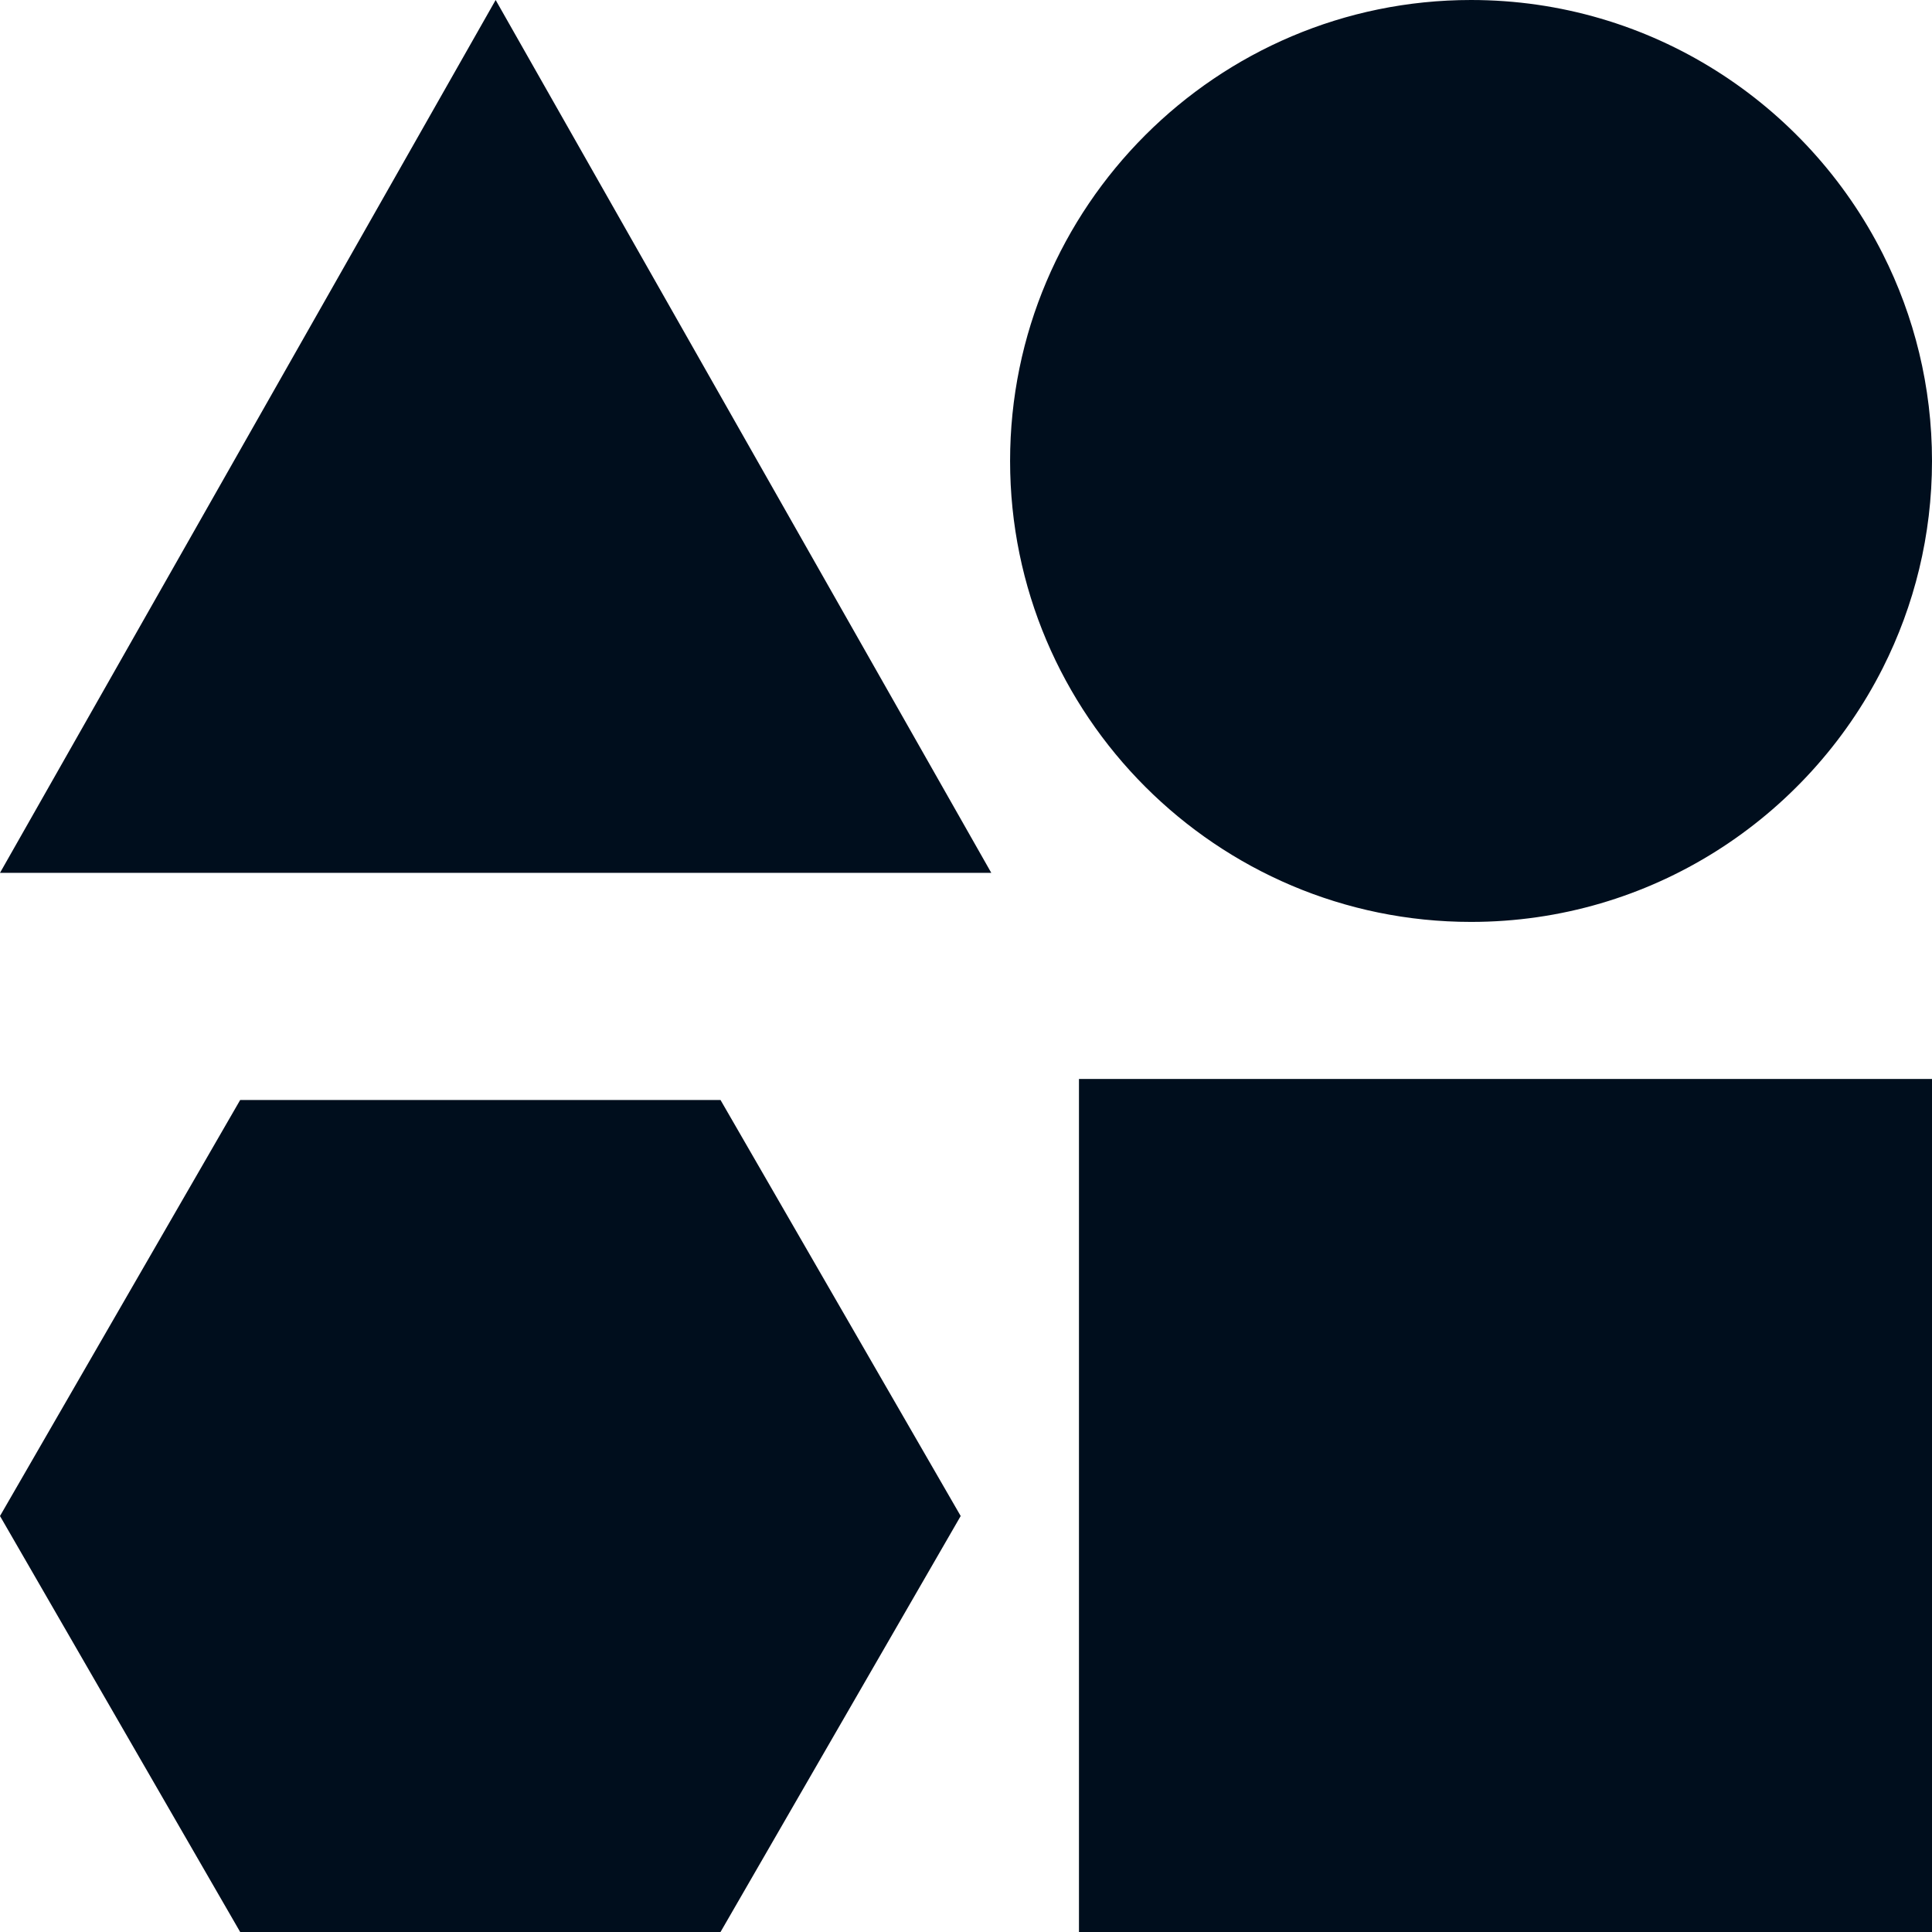
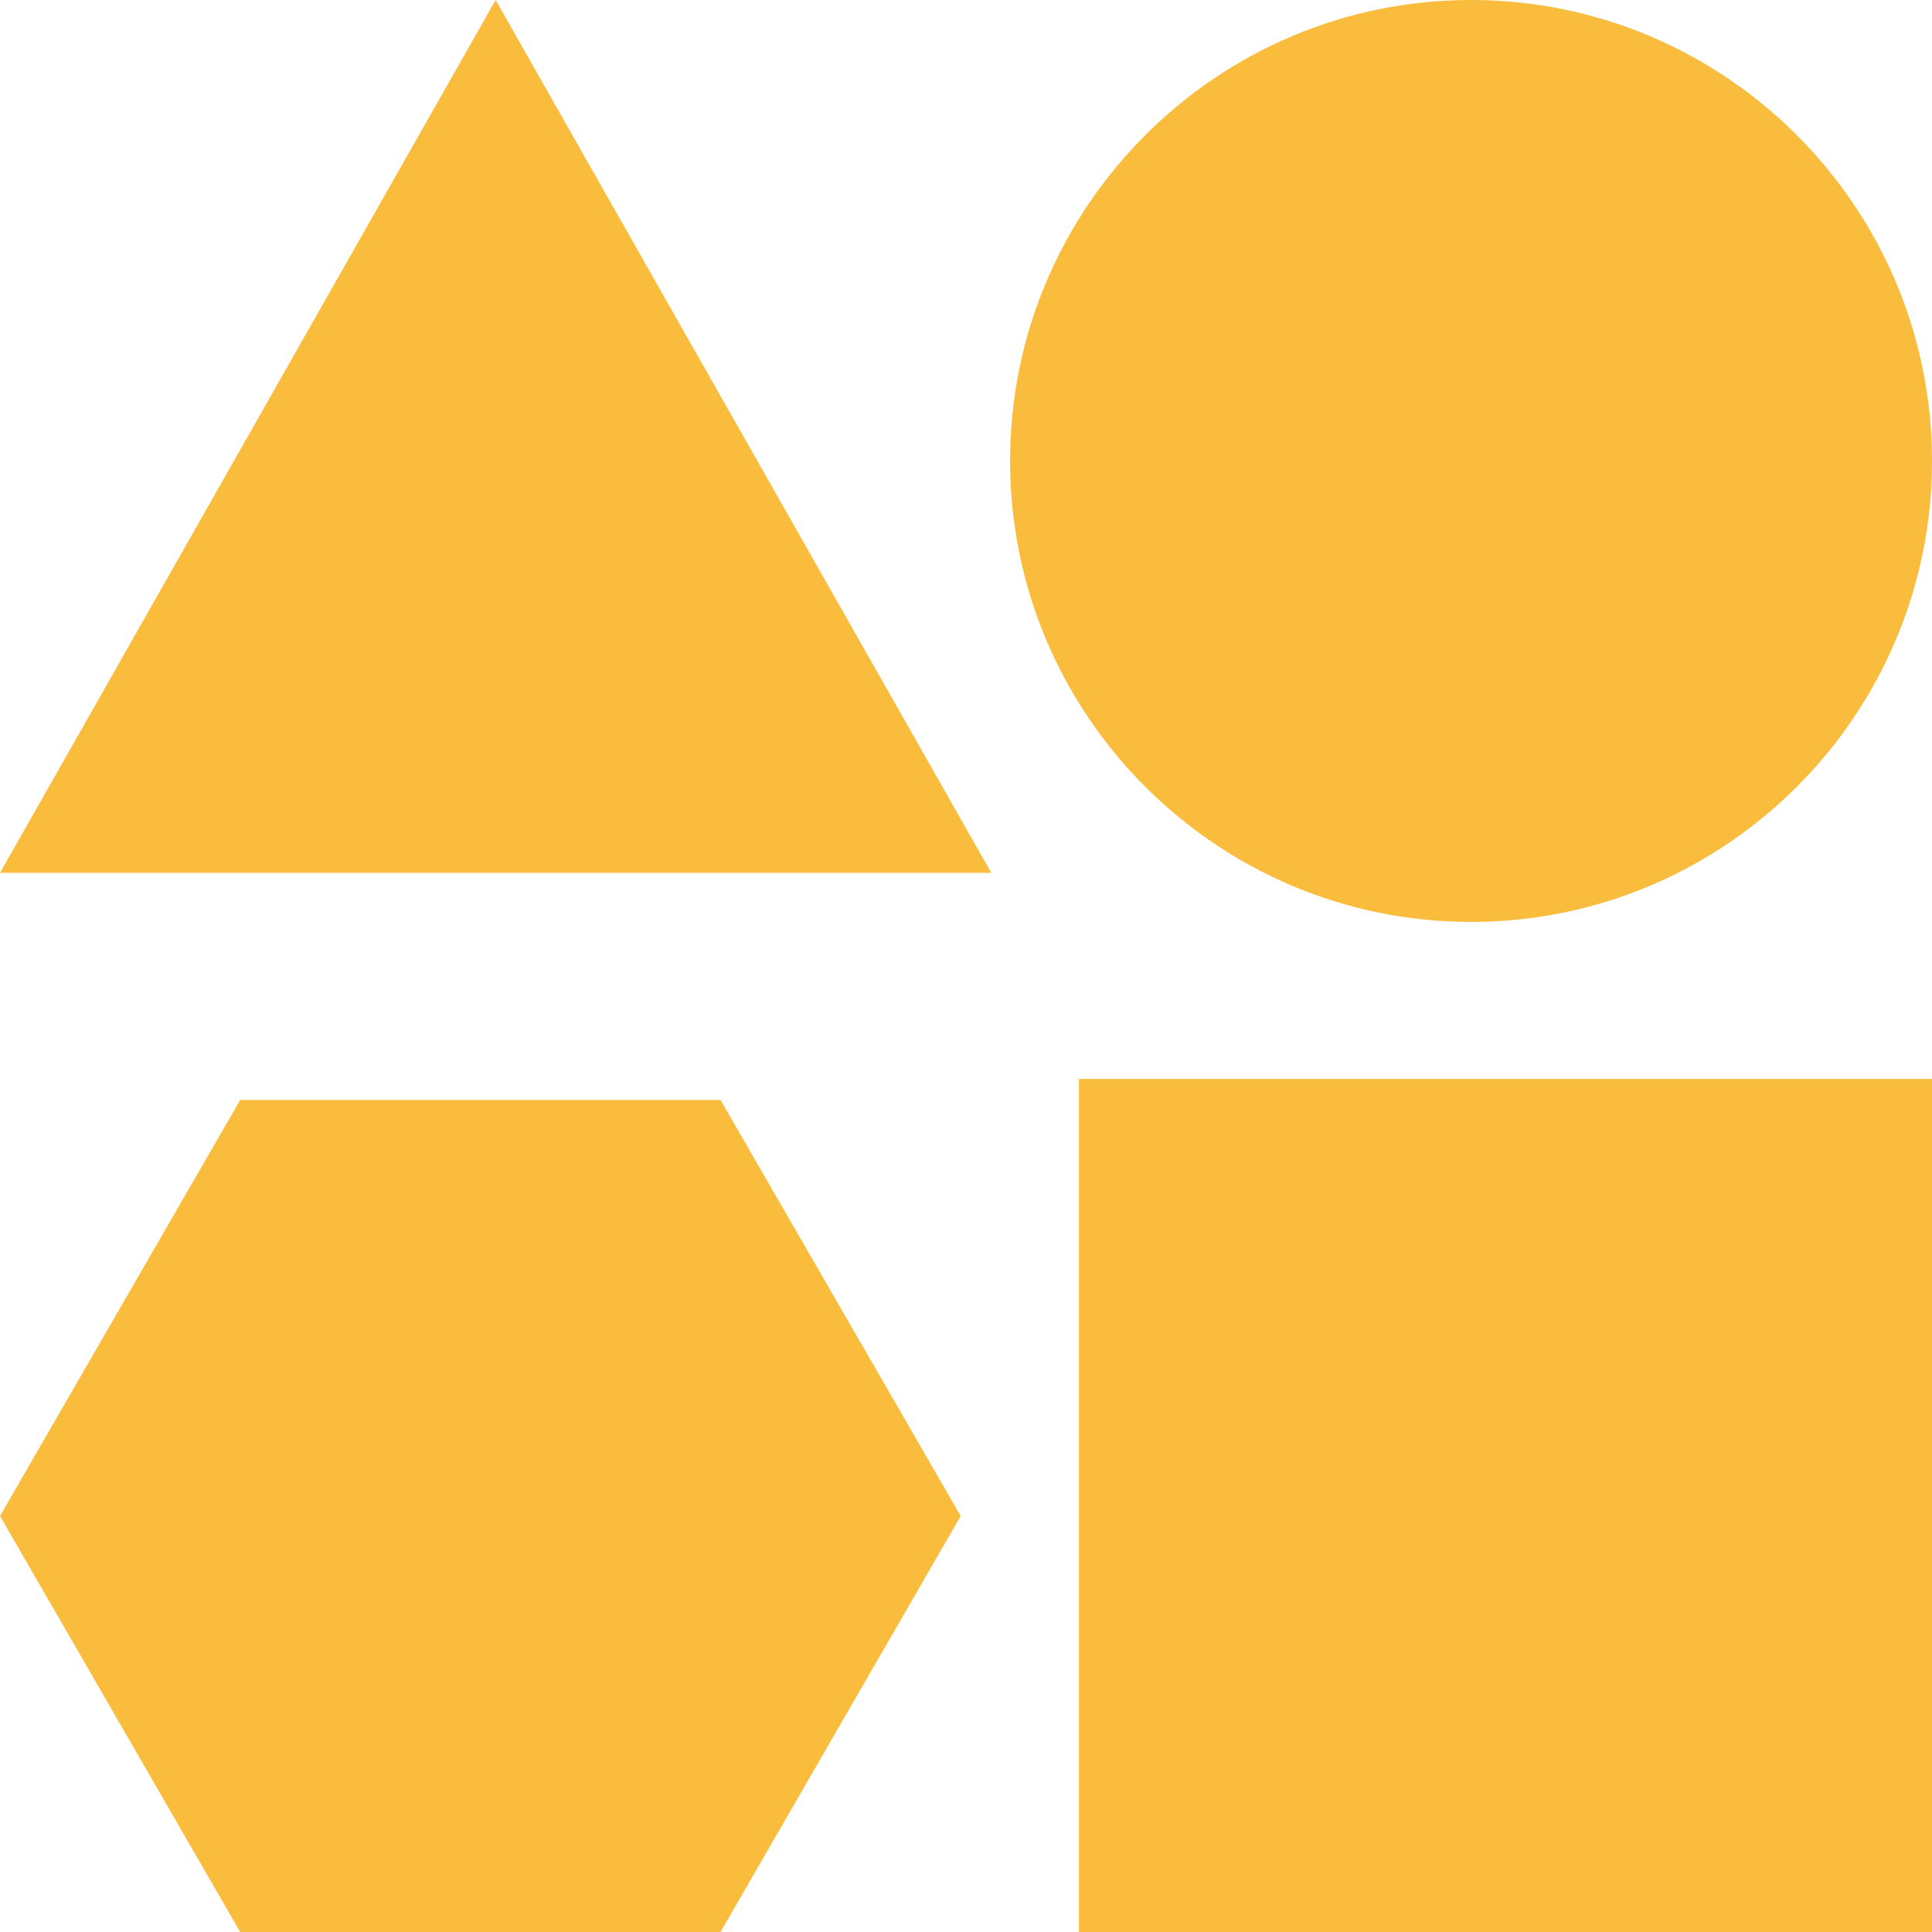
- <svg xmlns="http://www.w3.org/2000/svg" height="512pt" viewBox="0 0 512 512" width="512pt" fill="#000e1d">
+ <svg xmlns="http://www.w3.org/2000/svg" height="512pt" viewBox="0 0 512 512" width="512pt" fill="#FABC3C">
  <path d="m512 285.938h-226.062v226.062h226.062zm0 0" />
  <path d="m498.977 67.32c-20.125-39.895-61.484-67.32-109.137-67.32-67.359 0-122.156 54.801-122.156 122.16s54.797 122.156 122.156 122.156c47.652 0 89.012-27.426 109.137-67.32 8.324-16.5 13.023-35.129 13.023-54.84 0-19.707-4.699-38.336-13.023-54.836zm0 0" />
  <path d="m131.352 0-131.352 231.312h262.699zm0 0" />
  <path d="m0 401.758 63.648 110.242h127.297l63.648-110.242-63.648-110.246h-127.297zm0 0" />
</svg>
